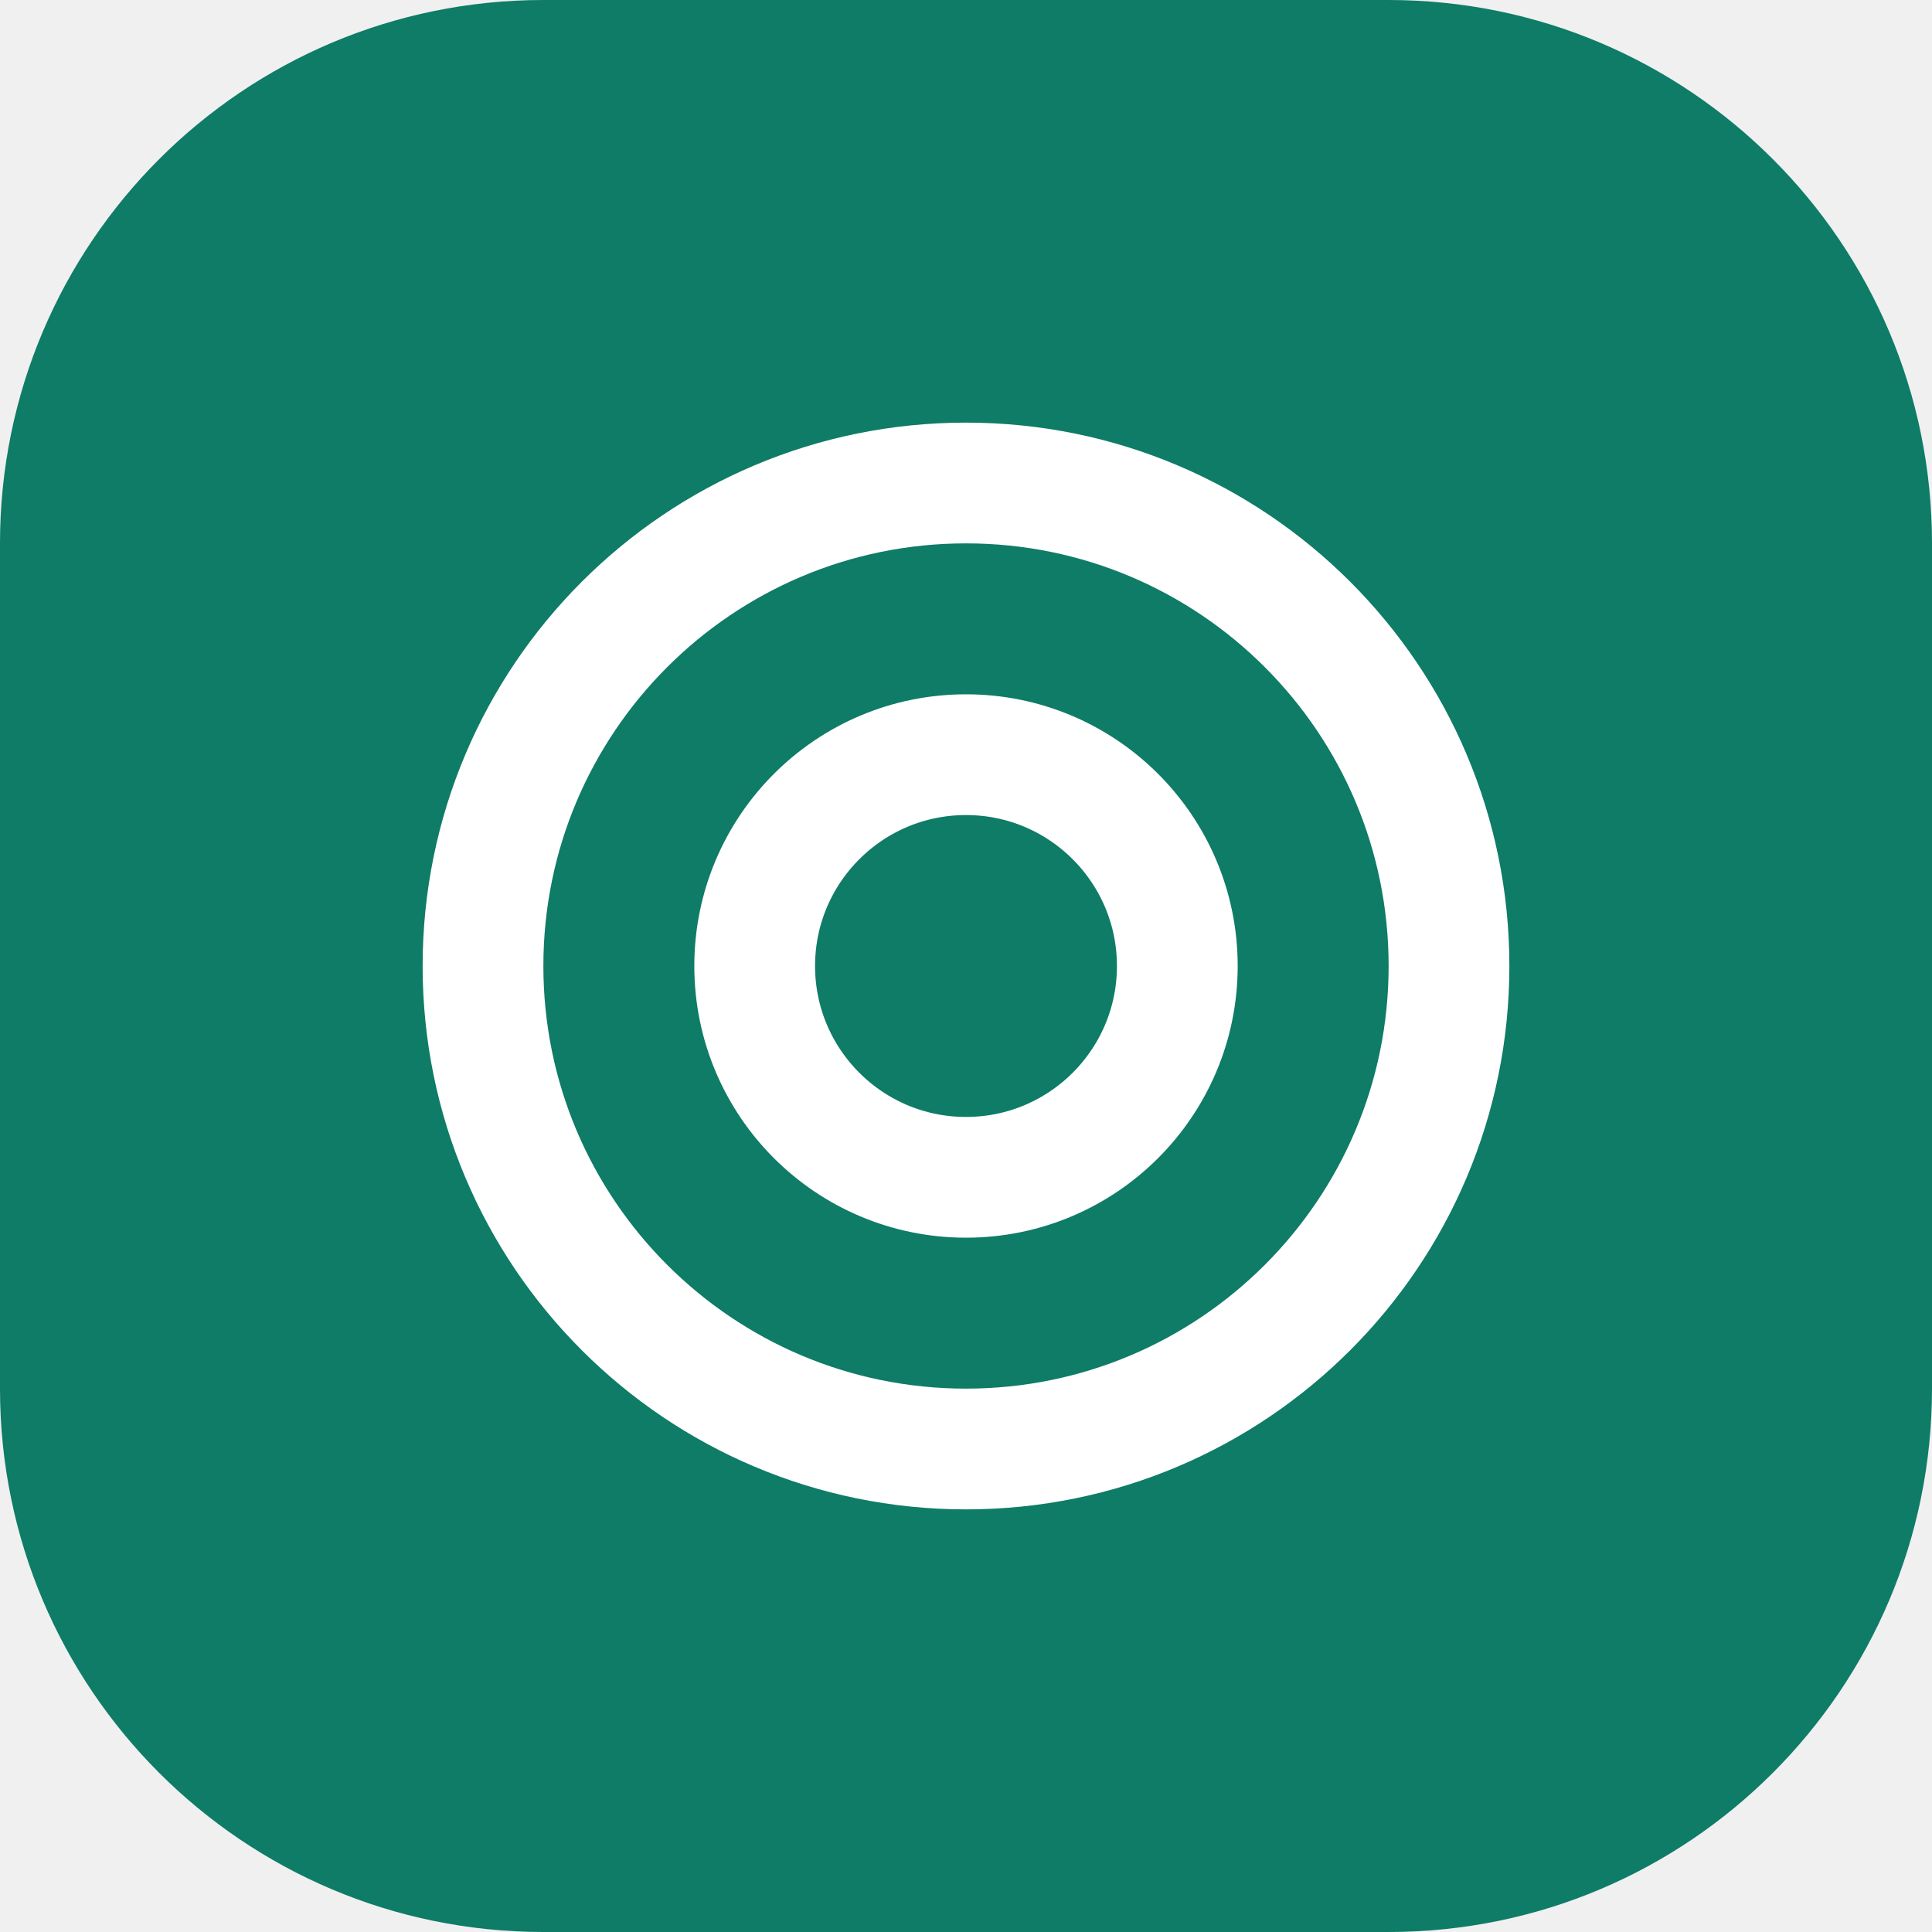
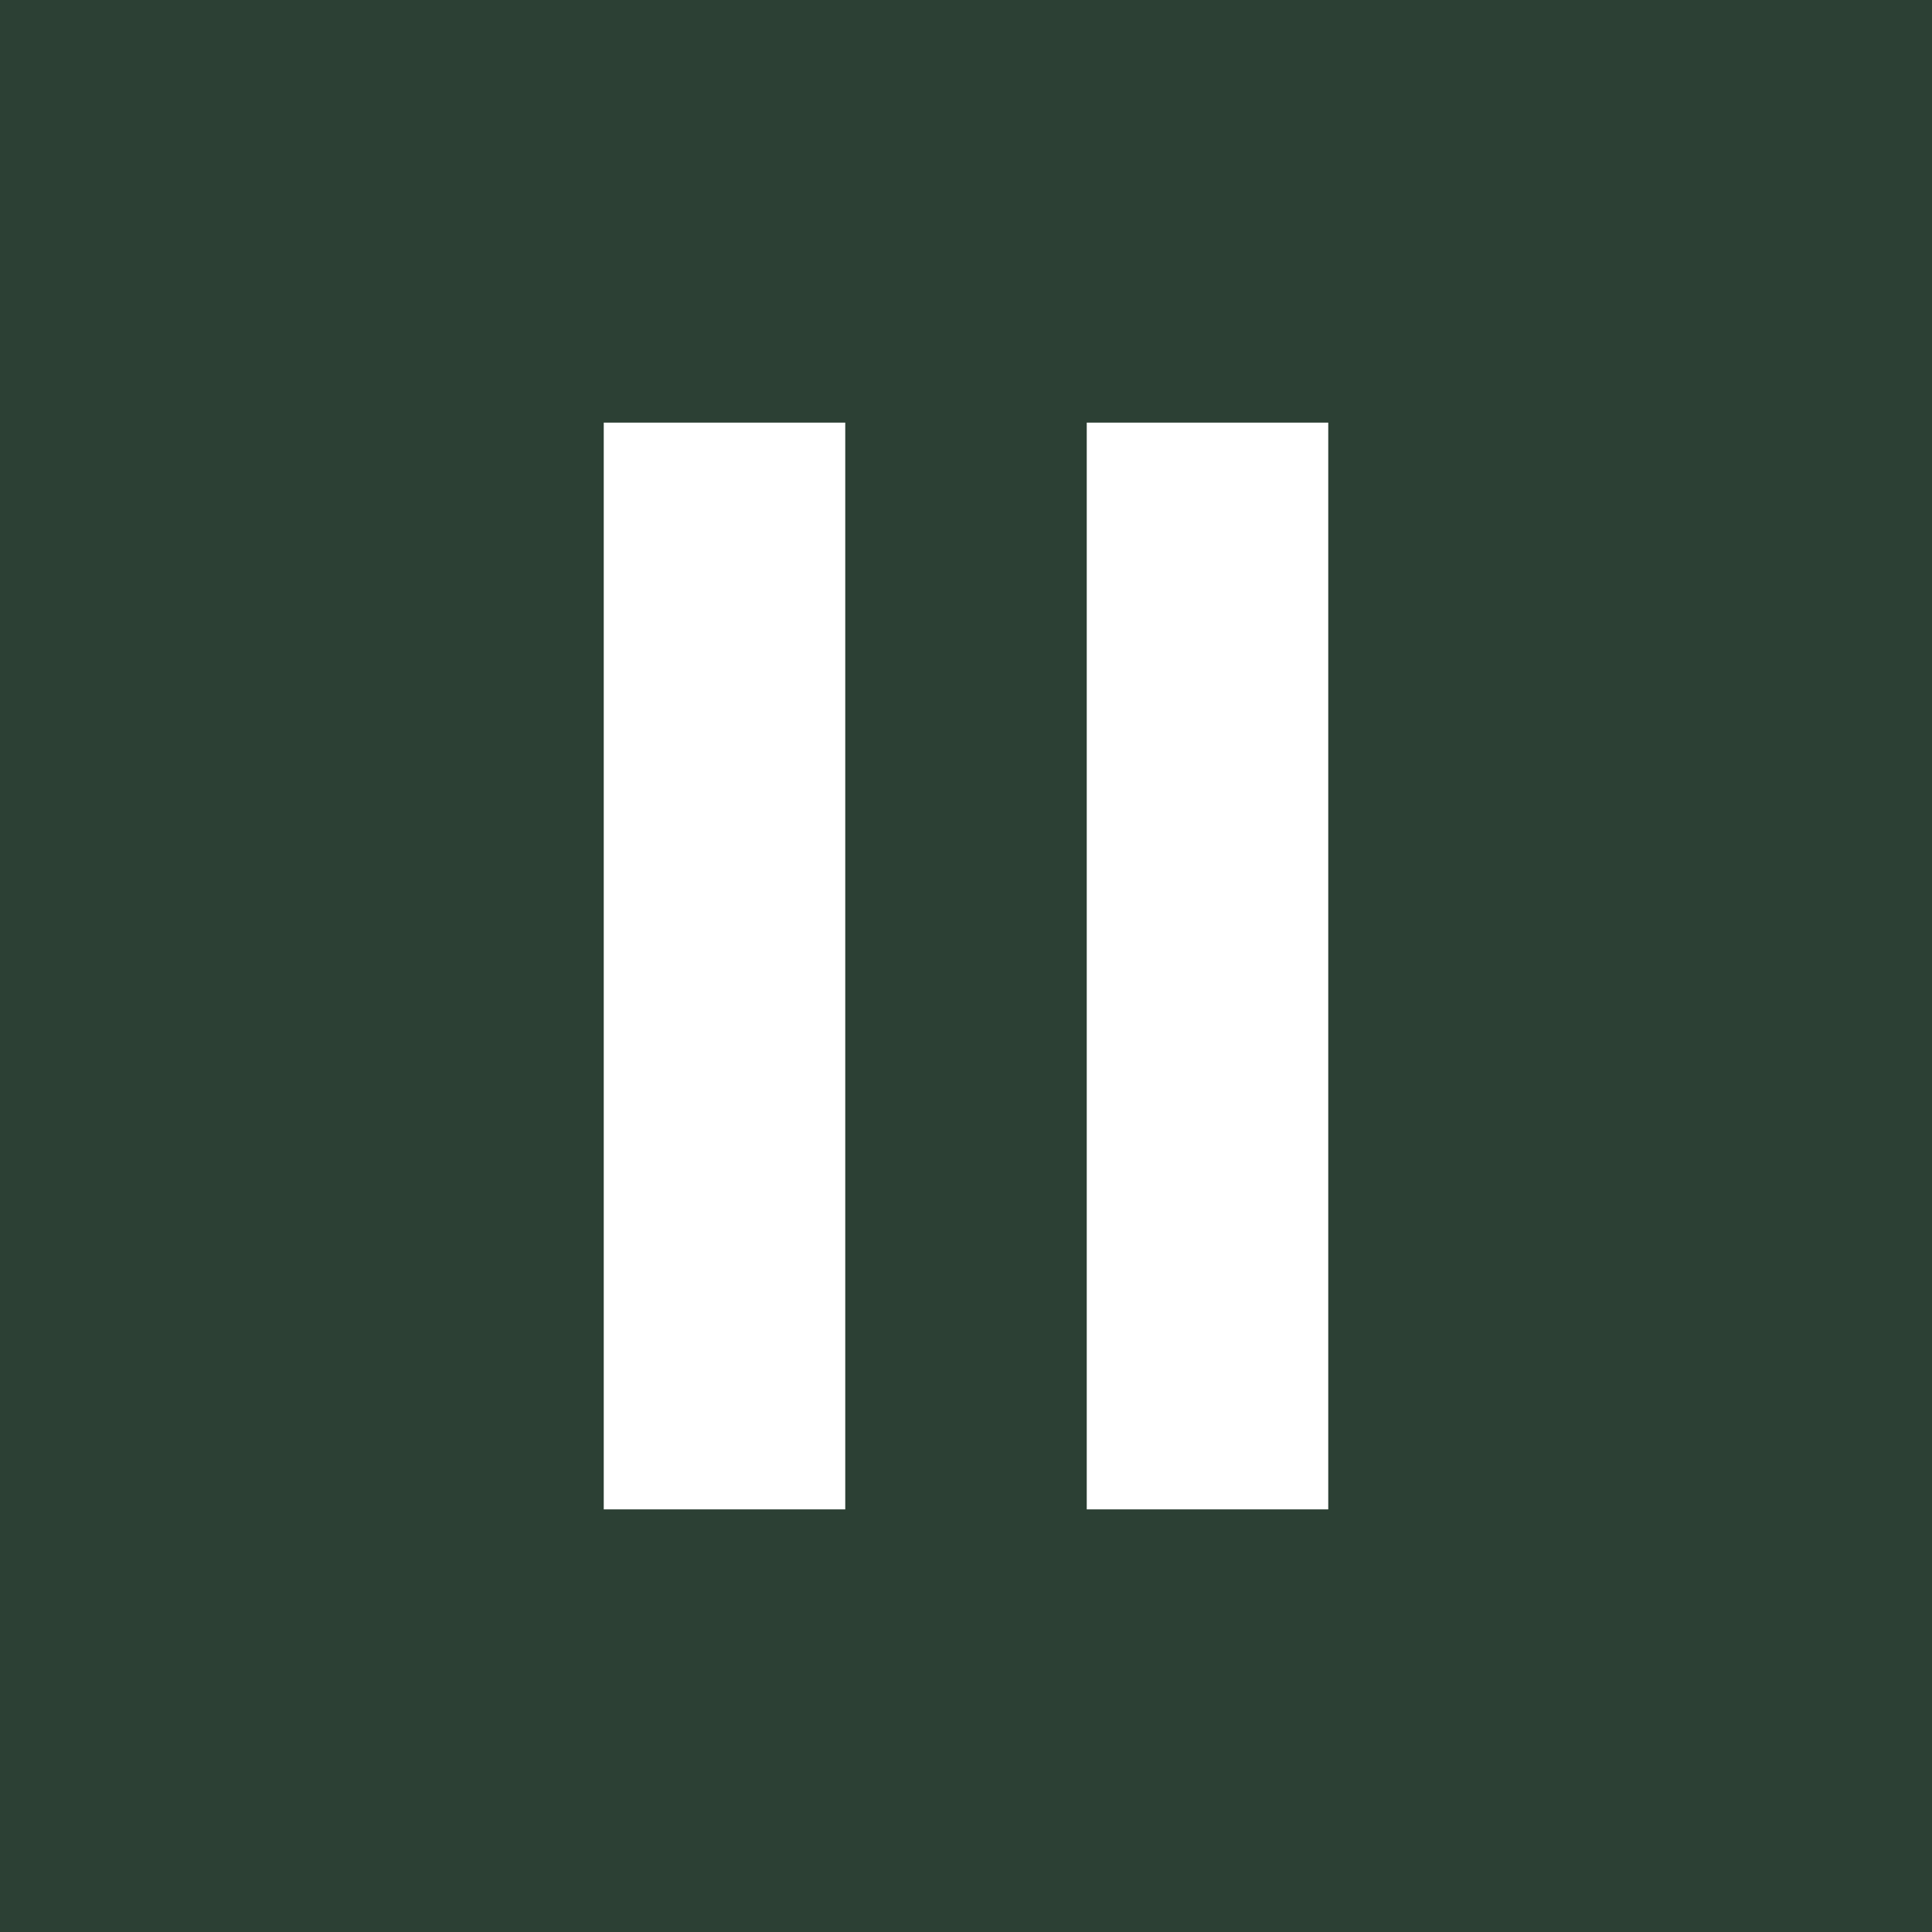
<svg xmlns="http://www.w3.org/2000/svg" viewBox="0 0 32 32">
-   <rect width="32" height="32" rx="9" fill="#0e7c66" />
-   <circle cx="16" cy="16" r="8" fill="none" stroke="#ffffff" stroke-width="2" />
-   <circle cx="16" cy="16" r="3.5" fill="none" stroke="#ffffff" stroke-width="2" />
+   <rect width="32" height="32" fill="#2c4034" />
+   <rect x="10" y="7" width="4" height="18" fill="#ffffff" />
+   <rect x="18" y="7" width="4" height="18" fill="#ffffff" />
</svg>
